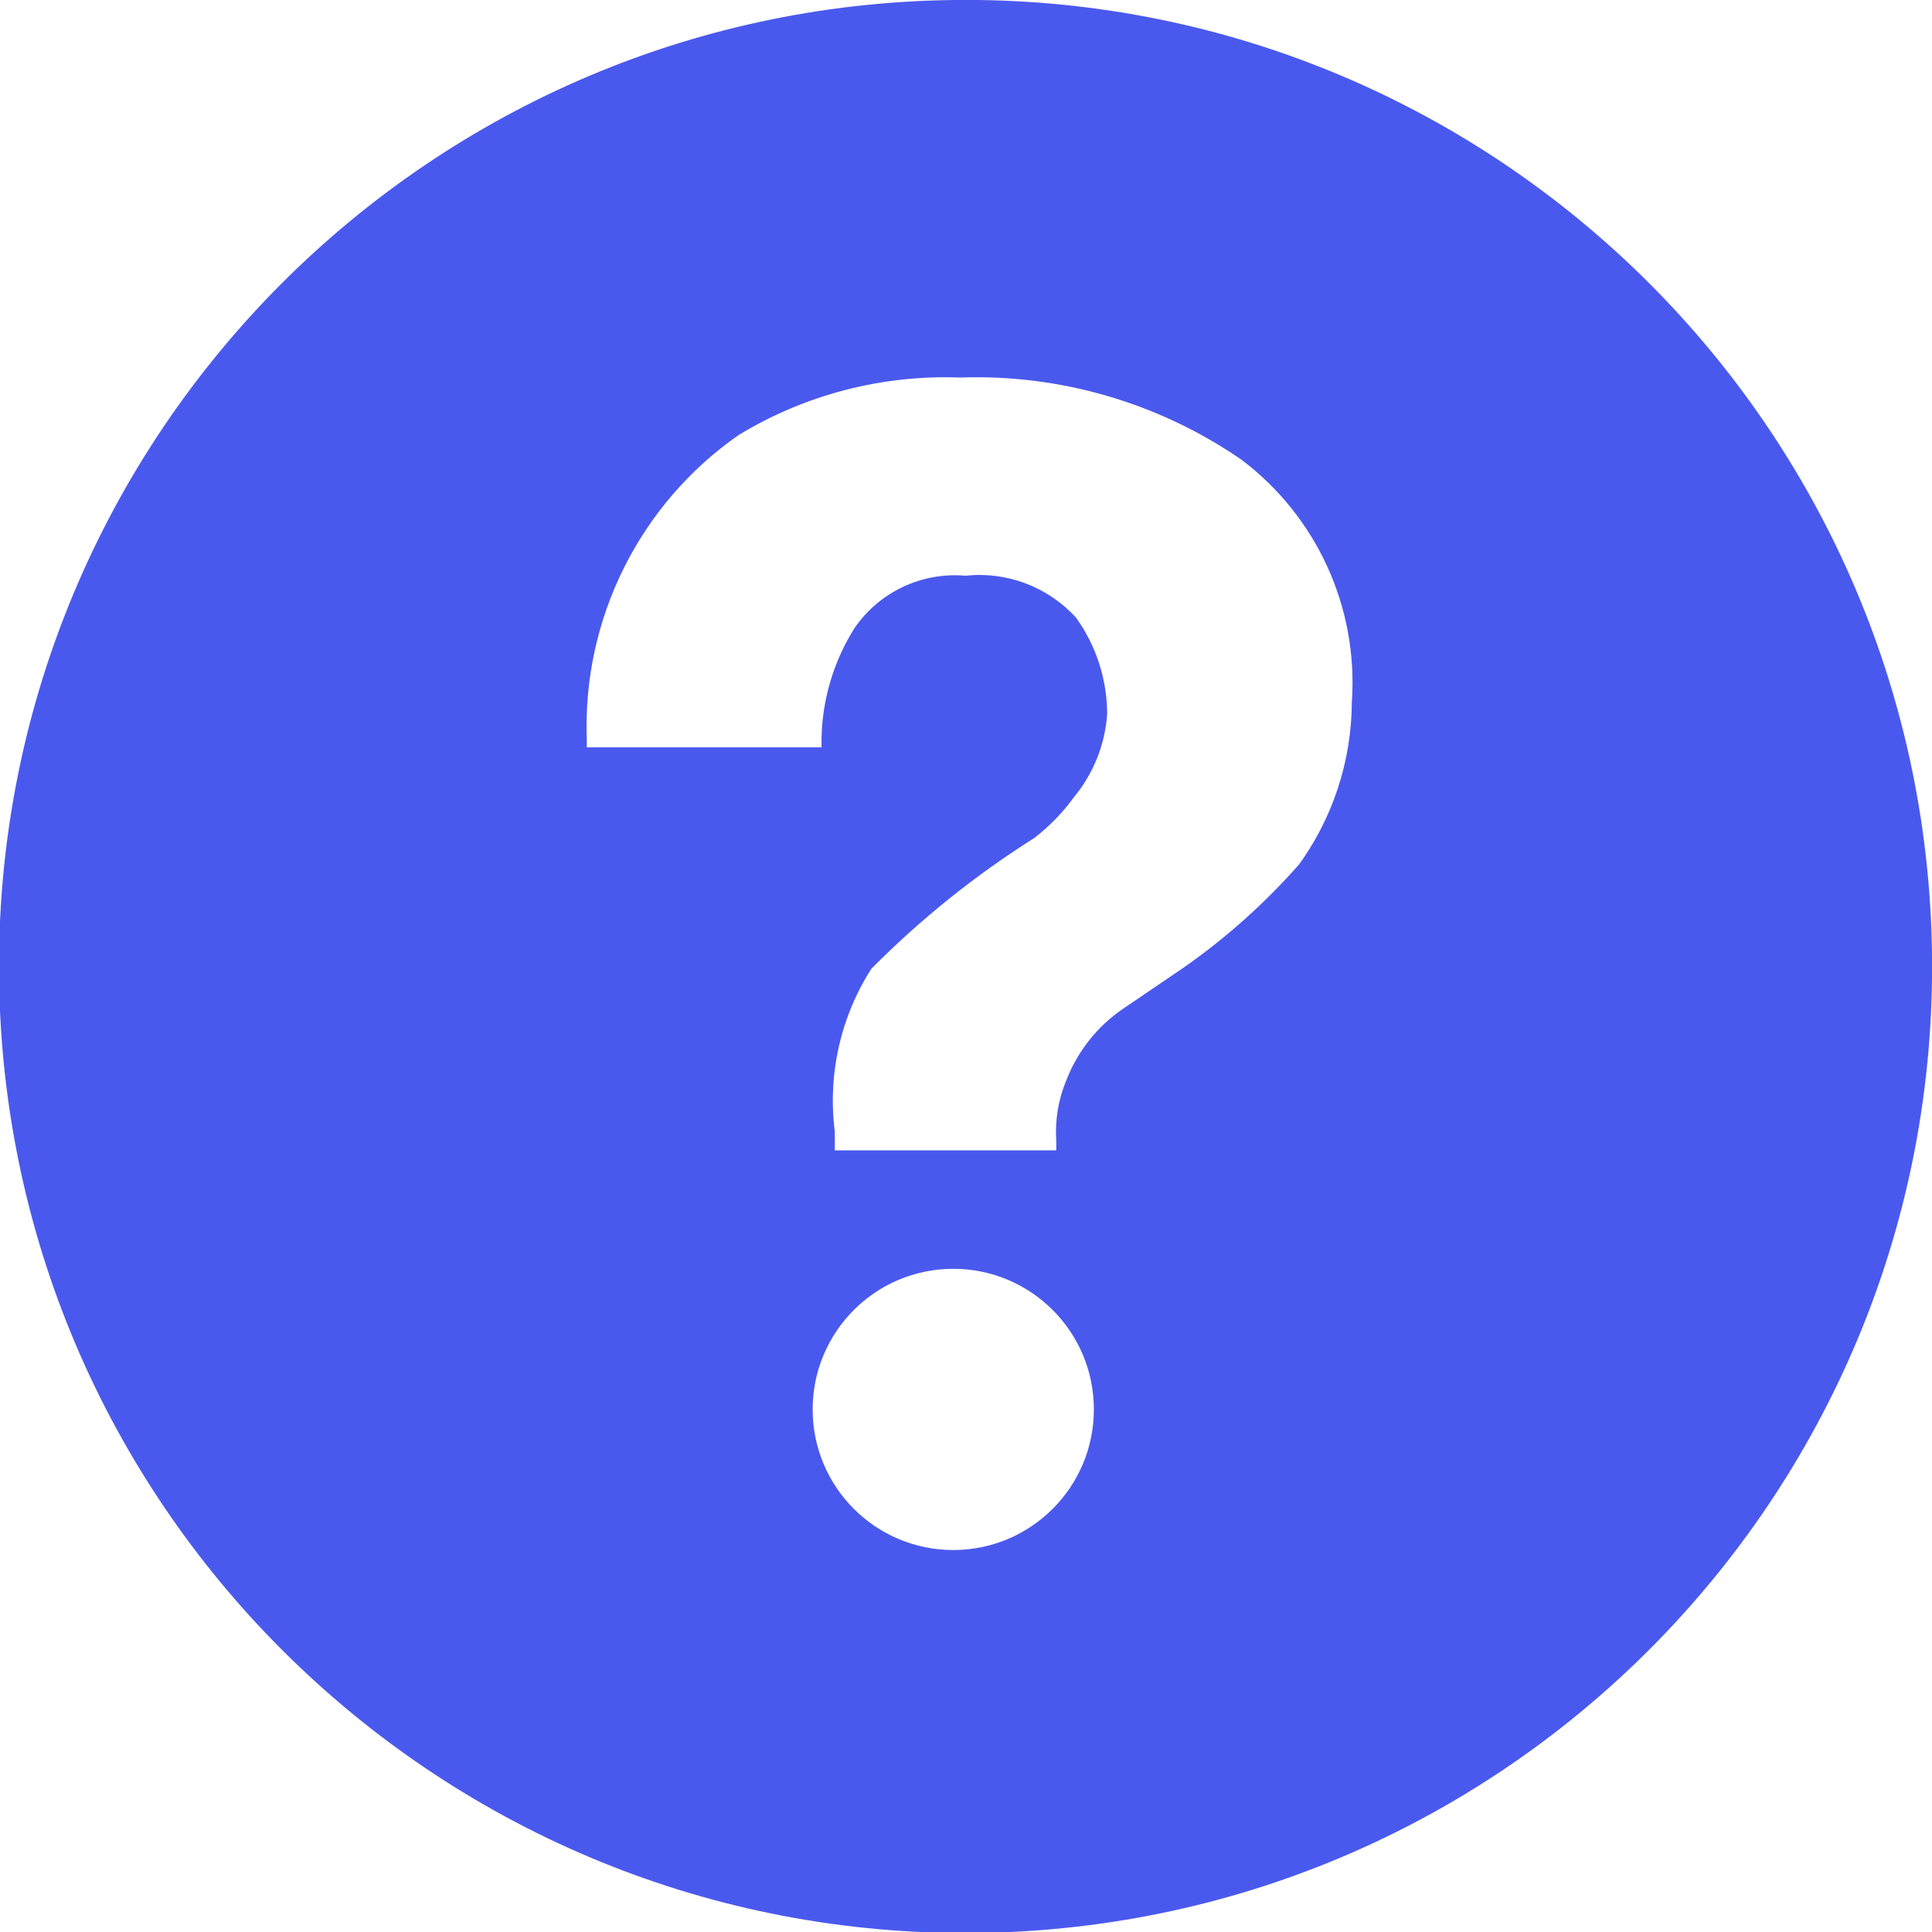
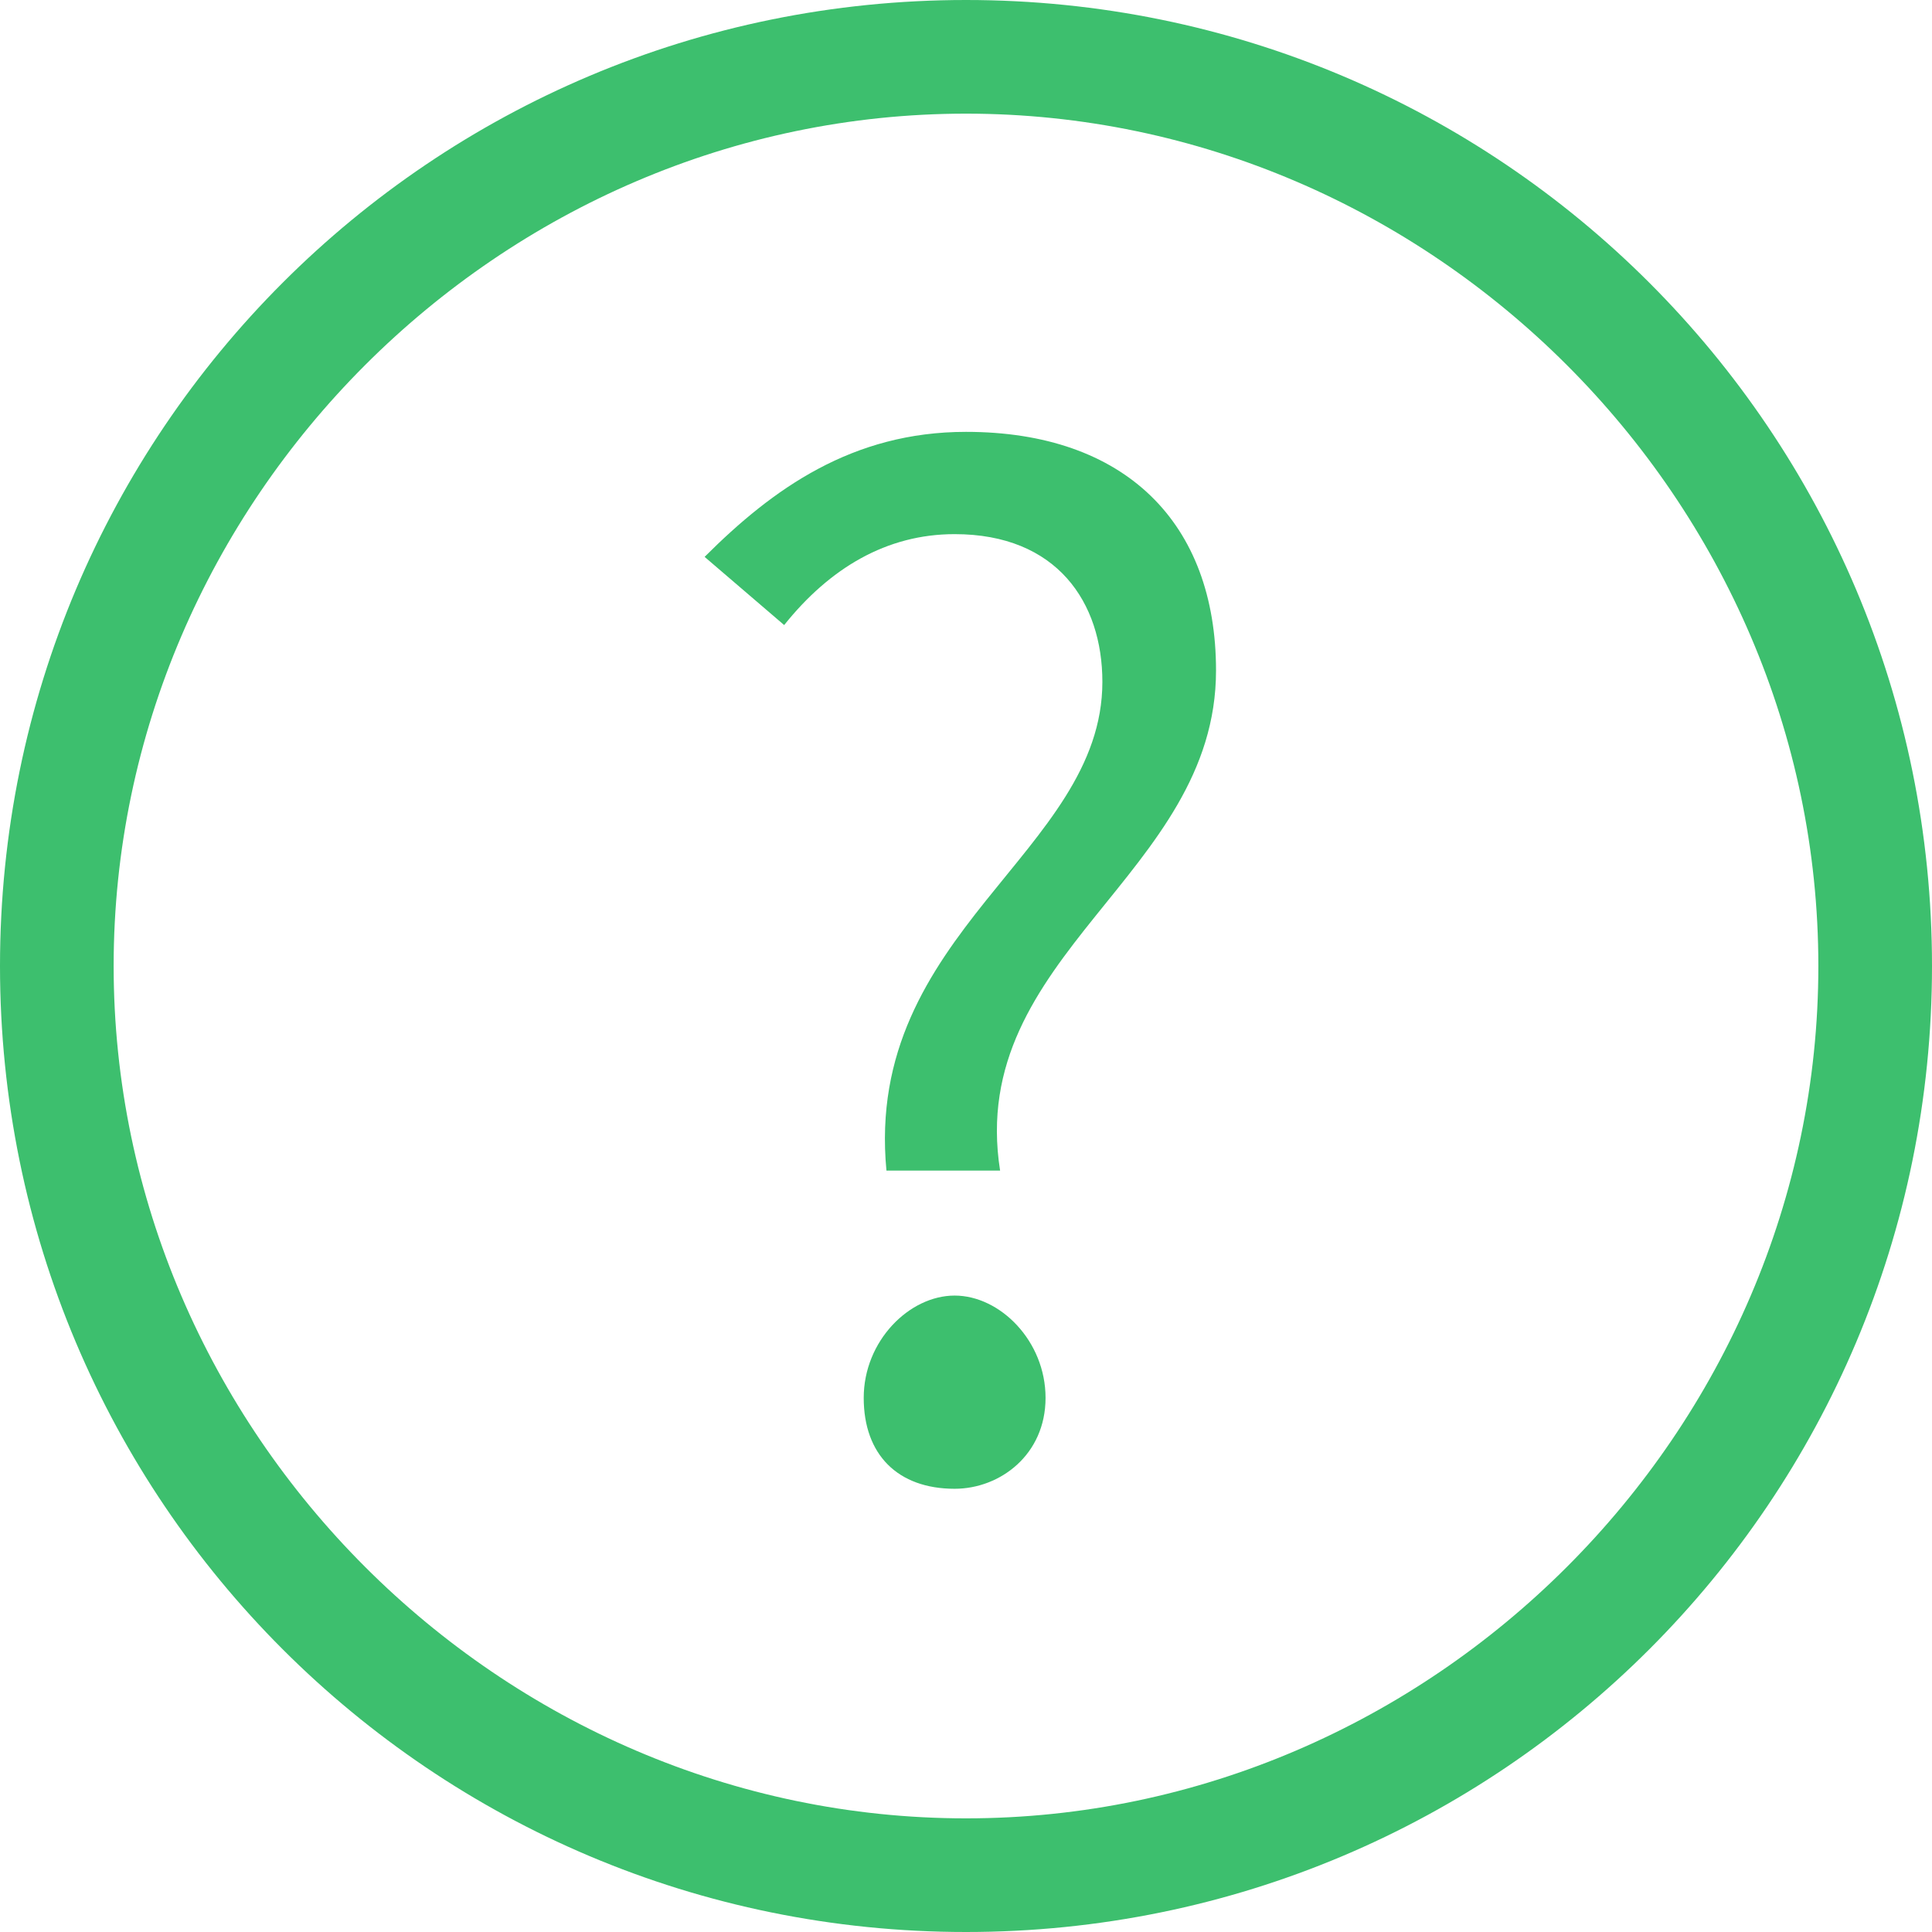
- <svg xmlns="http://www.w3.org/2000/svg" viewBox="0 0 17.45 17.45">
-   <defs>
-     <style>.cls-1{fill:#4a59ed;}</style>
-   </defs>
-   <g id="cnt">
-     <path class="cls-1" d="M8.61,0a8.73,8.73,0,1,0,8.84,8.61A8.73,8.73,0,0,0,8.61,0Zm0,14h0a1.27,1.27,0,0,1,0-2.54h0a1.27,1.27,0,1,1,0,2.54Zm3.13-6.2a5.87,5.87,0,0,1-1.05.94l-.53.36a1.39,1.39,0,0,0-.53.66,1.21,1.21,0,0,0-.09.54v.09h-2v-.17a2.21,2.21,0,0,1,.33-1.47A8.35,8.35,0,0,1,9.34,7.57,1.79,1.79,0,0,0,9.7,7.2,1.32,1.32,0,0,0,10,6.45a1.5,1.5,0,0,0-.28-.87,1.18,1.18,0,0,0-1-.38,1.1,1.1,0,0,0-1,.47,1.94,1.94,0,0,0-.3,1v.08H5.3V6.68A3.21,3.21,0,0,1,6.67,3.93a3.59,3.59,0,0,1,2-.52,4.22,4.22,0,0,1,2.54.74,2.52,2.52,0,0,1,1,2.19A2.53,2.53,0,0,1,11.71,7.84Z" />
+ <svg xmlns="http://www.w3.org/2000/svg" version="1.1" id="圖層_1" x="0px" y="0px" viewBox="0 0 17 17" style="enable-background:new 0 0 17 17;" xml:space="preserve">
+   <style type="text/css">
+ 	.st0{fill:#3dbf6e;}
+ </style>
+   <g>
+     <g>
+       <path class="st0" d="M8.5,17C3.8,17,0,13.2,0,8.5C0,3.8,3.8,0,8.5,0S17,3.8,17,8.5C17,13.2,13.2,17,8.5,17z M8.5,1    C4.4,1,1,4.4,1,8.5S4.4,16,8.5,16c4.1,0,7.5-3.4,7.5-7.5S12.6,1,8.5,1z" />
+       <g>
+         <path class="st0" d="M9.7,6c0-0.7-0.4-1.3-1.3-1.3C7.8,4.7,7.3,5,6.9,5.5L6.2,4.9c0.6-0.6,1.3-1.1,2.3-1.1c1.4,0,2.2,0.8,2.2,2.1     c0,1.8-2.2,2.5-1.9,4.4h-1C7.6,8.2,9.7,7.5,9.7,6z M7.6,12.3c0-0.5,0.4-0.9,0.8-0.9c0.4,0,0.8,0.4,0.8,0.9c0,0.5-0.4,0.8-0.8,0.8     C7.9,13.1,7.6,12.8,7.6,12.3z" />
+       </g>
+     </g>
  </g>
</svg>
